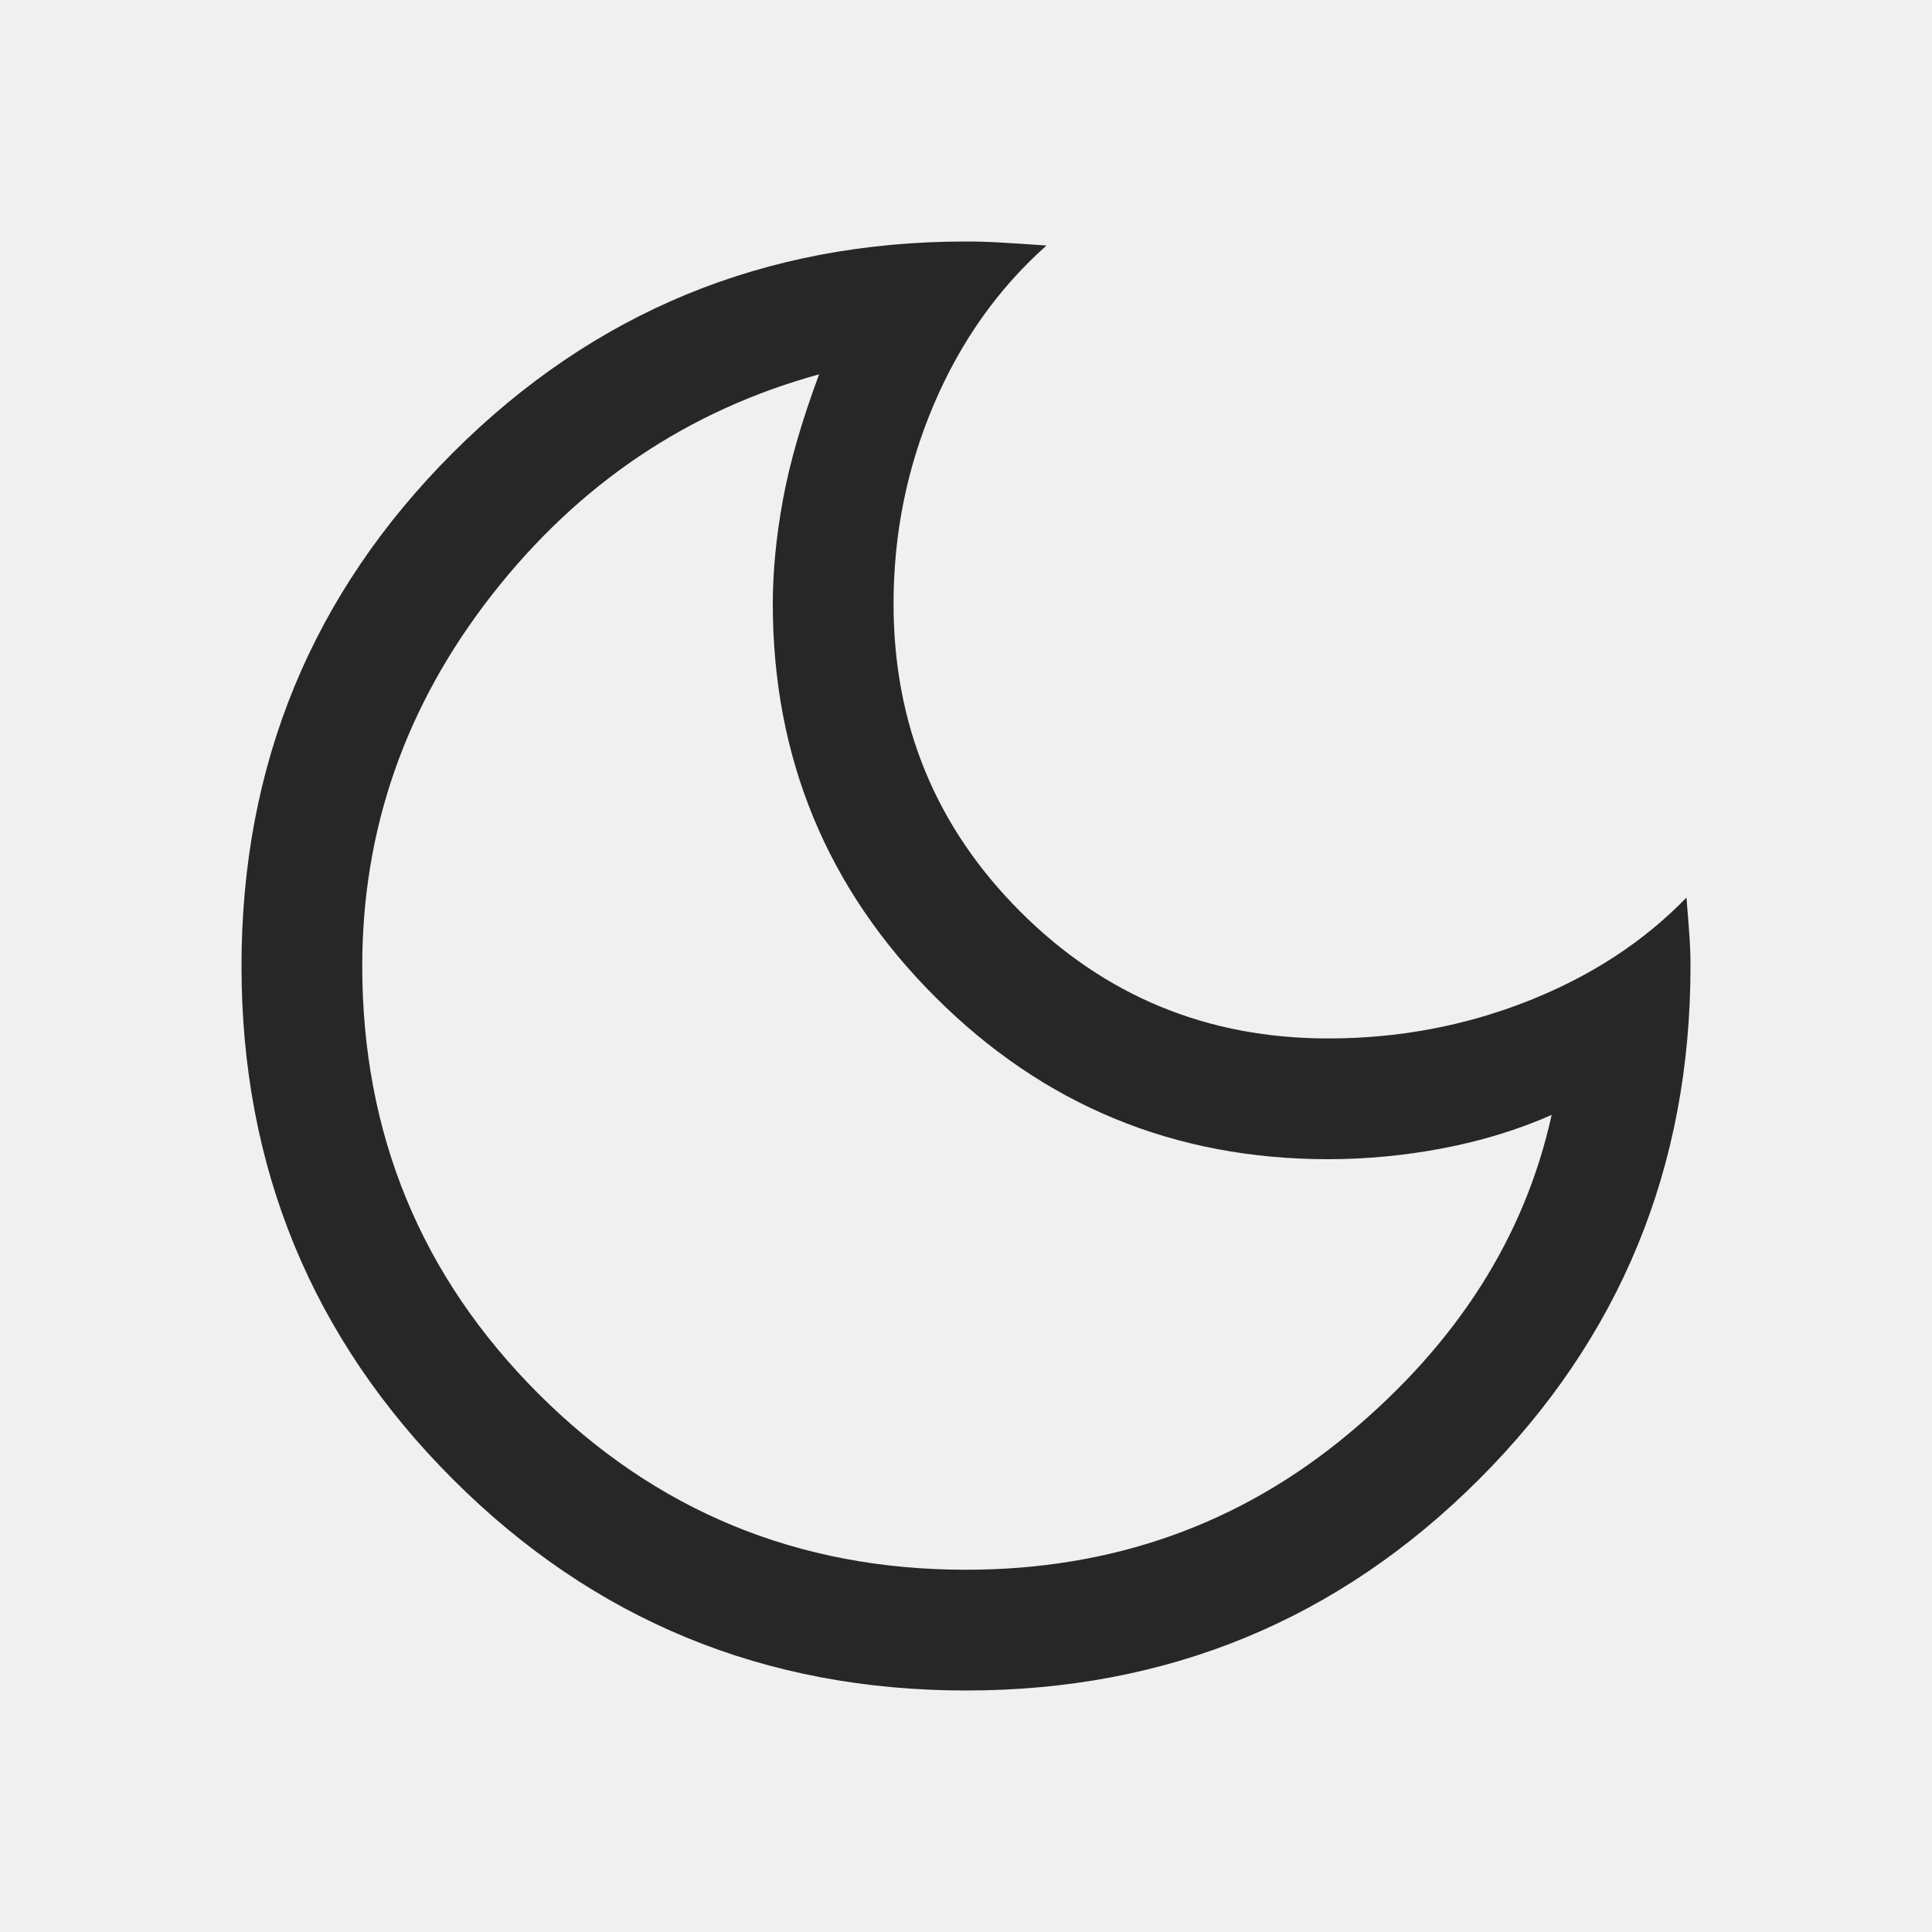
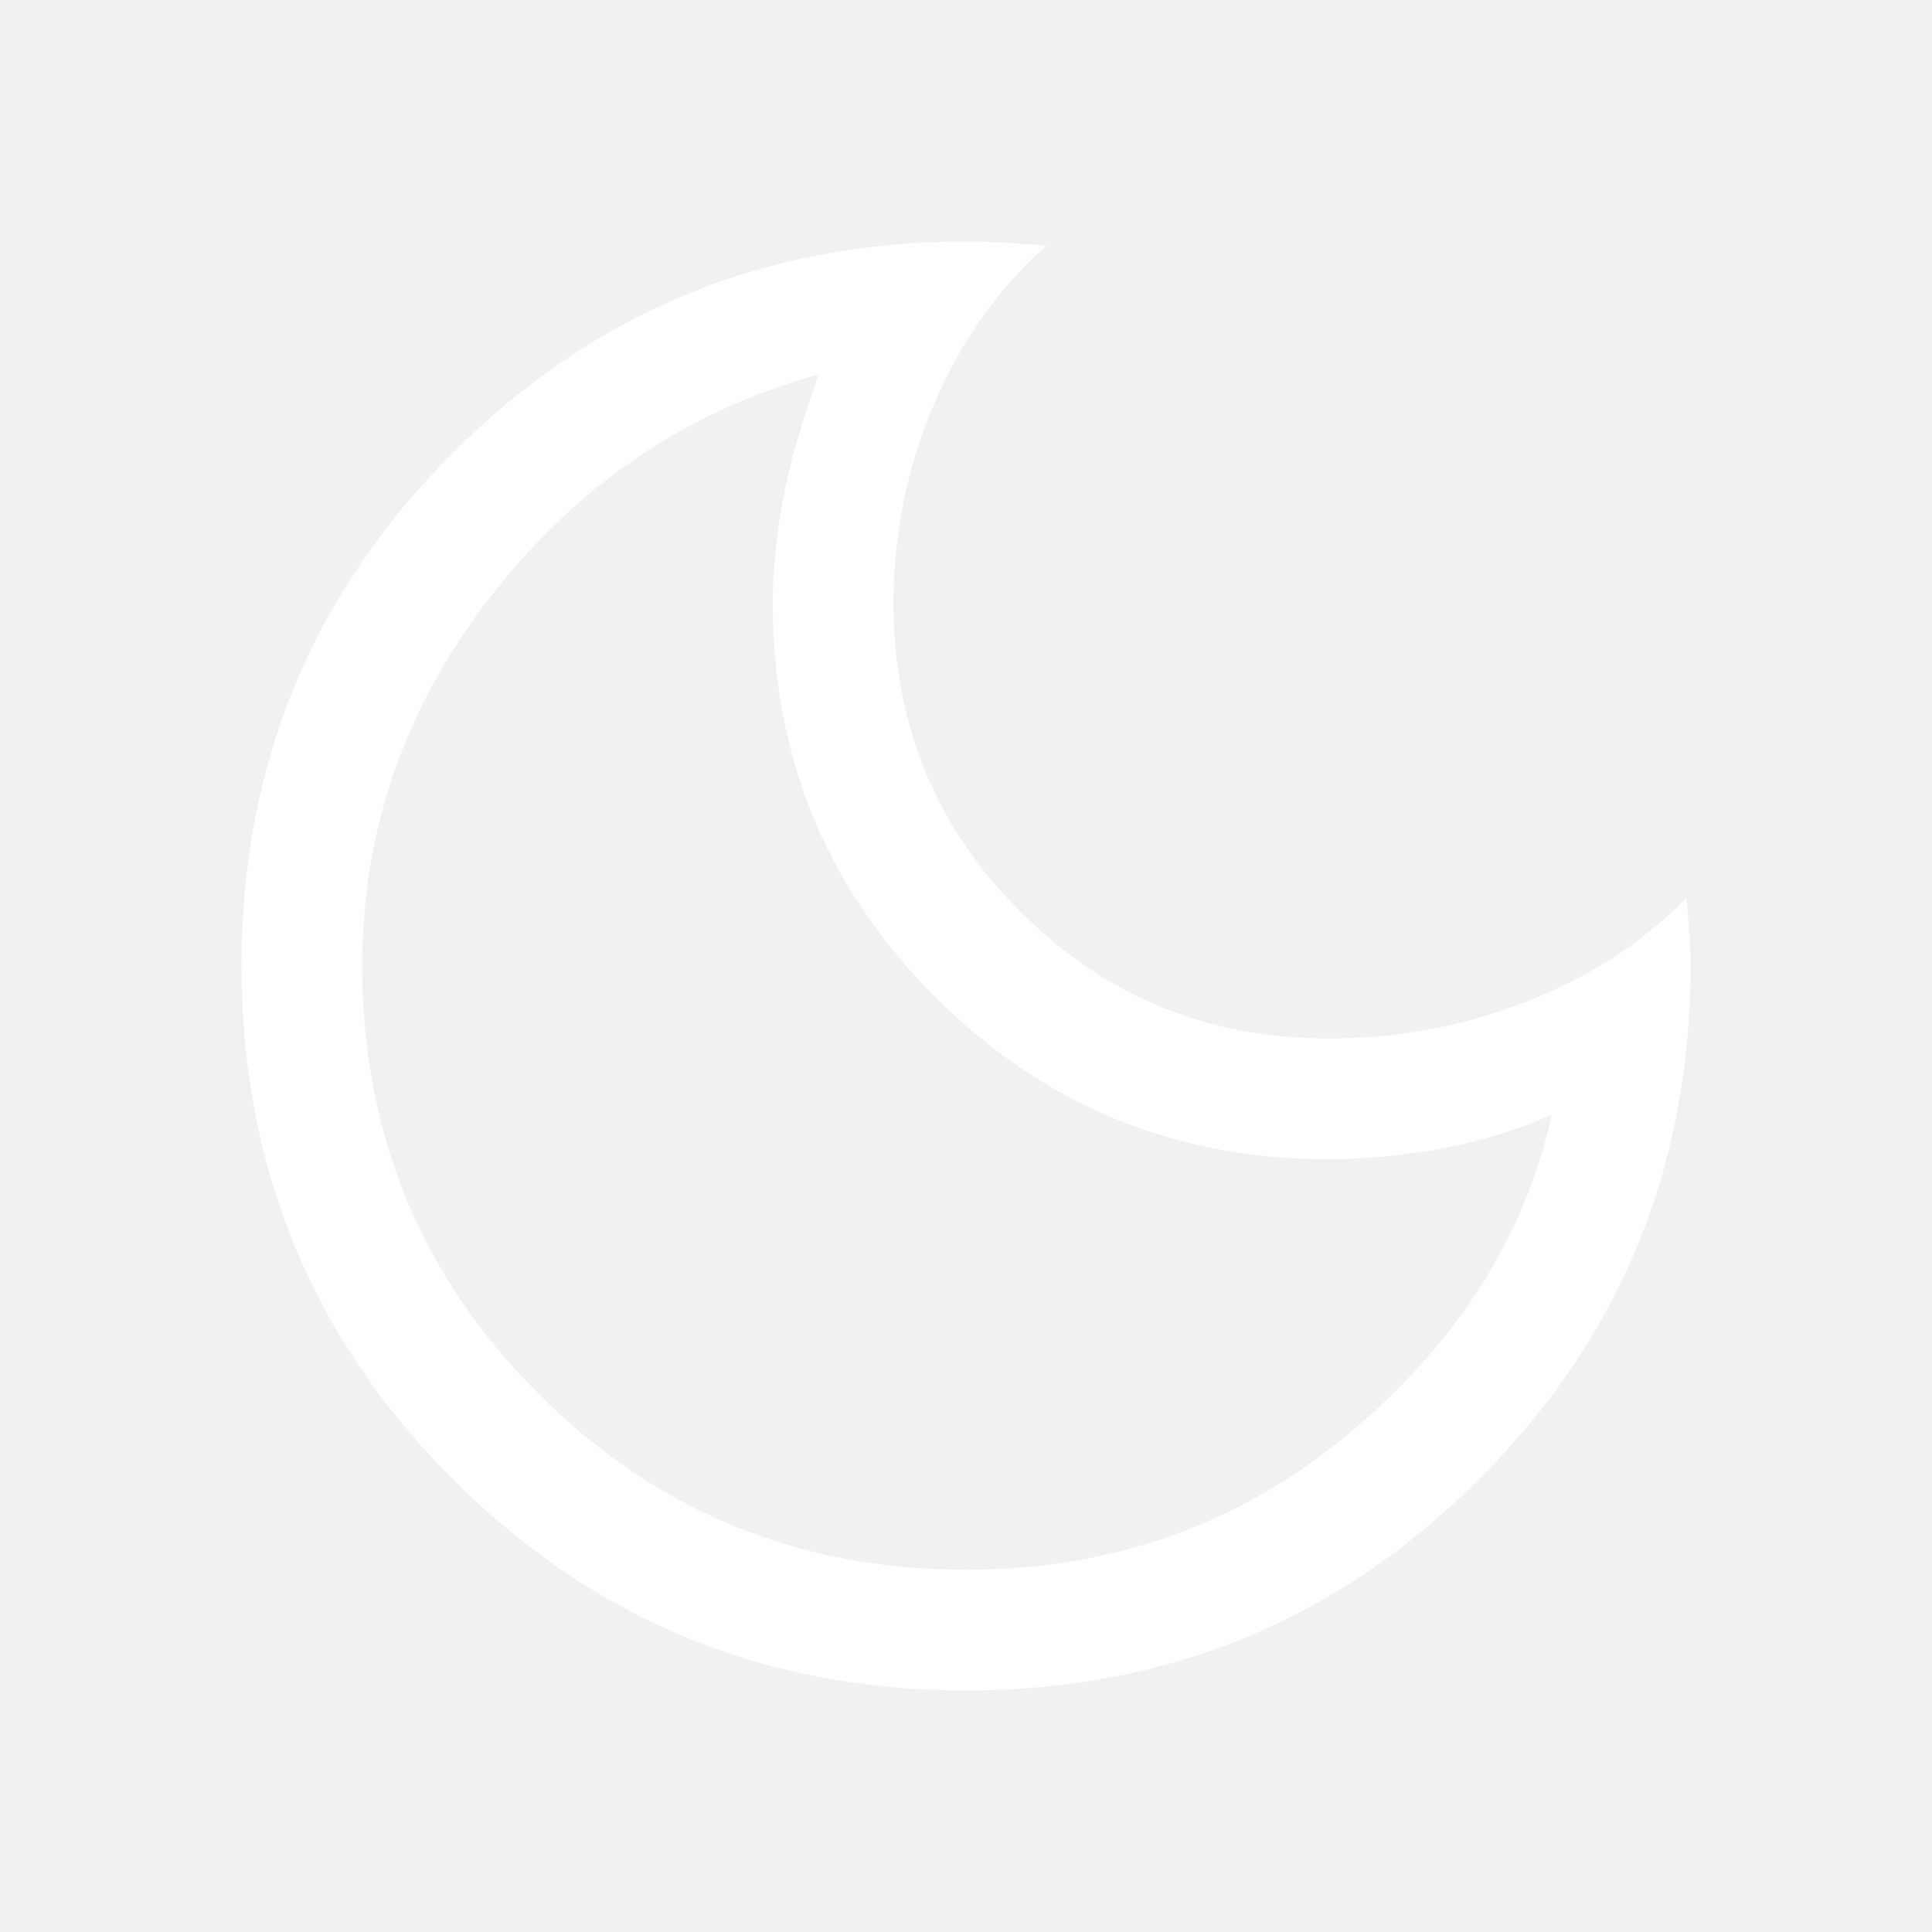
<svg xmlns="http://www.w3.org/2000/svg" width="24" height="24" viewBox="0 0 48 48" fill="none">
-   <path d="M24 42C19 42 14.75 40.25 11.25 36.75C7.75 33.25 6 29 6 24C6 19 7.75 14.75 11.25 11.25C14.75 7.75 19 6 24 6C24.267 6 24.55 6.008 24.85 6.025C25.15 6.042 25.533 6.067 26 6.1C24.8 7.167 23.867 8.483 23.2 10.05C22.533 11.617 22.2 13.267 22.2 15C22.2 18 23.25 20.55 25.35 22.65C27.45 24.75 30 25.8 33 25.8C34.733 25.8 36.383 25.492 37.95 24.875C39.517 24.258 40.833 23.4 41.9 22.3C41.933 22.7 41.958 23.025 41.975 23.275C41.992 23.525 42 23.767 42 24C42 29 40.25 33.25 36.75 36.75C33.25 40.25 29 42 24 42ZM24 39C27.633 39 30.8 37.875 33.5 35.625C36.2 33.375 37.883 30.733 38.55 27.7C37.717 28.067 36.822 28.342 35.867 28.525C34.911 28.708 33.956 28.8 33 28.8C29.177 28.8 25.921 27.456 23.233 24.767C20.544 22.079 19.2 18.823 19.2 15C19.2 14.2 19.283 13.342 19.45 12.425C19.617 11.508 19.917 10.467 20.35 9.3C17.083 10.2 14.375 12.025 12.225 14.775C10.075 17.525 9 20.6 9 24C9 28.167 10.458 31.708 13.375 34.625C16.292 37.542 19.833 39 24 39Z" fill="#272727" />
+   <path d="M24 42C19 42 14.75 40.25 11.25 36.75C7.75 33.25 6 29 6 24C6 19 7.75 14.75 11.25 11.25C14.75 7.75 19 6 24 6C24.267 6 24.55 6.008 24.85 6.025C25.15 6.042 25.533 6.067 26 6.1C24.8 7.167 23.867 8.483 23.2 10.05C22.533 11.617 22.2 13.267 22.2 15C22.2 18 23.25 20.55 25.35 22.65C27.45 24.75 30 25.8 33 25.8C34.733 25.8 36.383 25.492 37.95 24.875C39.517 24.258 40.833 23.4 41.9 22.3C41.933 22.7 41.958 23.025 41.975 23.275C41.992 23.525 42 23.767 42 24C42 29 40.25 33.25 36.75 36.75C33.25 40.25 29 42 24 42ZM24 39C27.633 39 30.8 37.875 33.5 35.625C36.2 33.375 37.883 30.733 38.55 27.7C37.717 28.067 36.822 28.342 35.867 28.525C34.911 28.708 33.956 28.8 33 28.8C29.177 28.8 25.921 27.456 23.233 24.767C20.544 22.079 19.2 18.823 19.2 15C19.2 14.2 19.283 13.342 19.45 12.425C19.617 11.508 19.917 10.467 20.35 9.3C17.083 10.2 14.375 12.025 12.225 14.775C10.075 17.525 9 20.6 9 24C9 28.167 10.458 31.708 13.375 34.625C16.292 37.542 19.833 39 24 39Z" fill="#ffffff" />
</svg>
